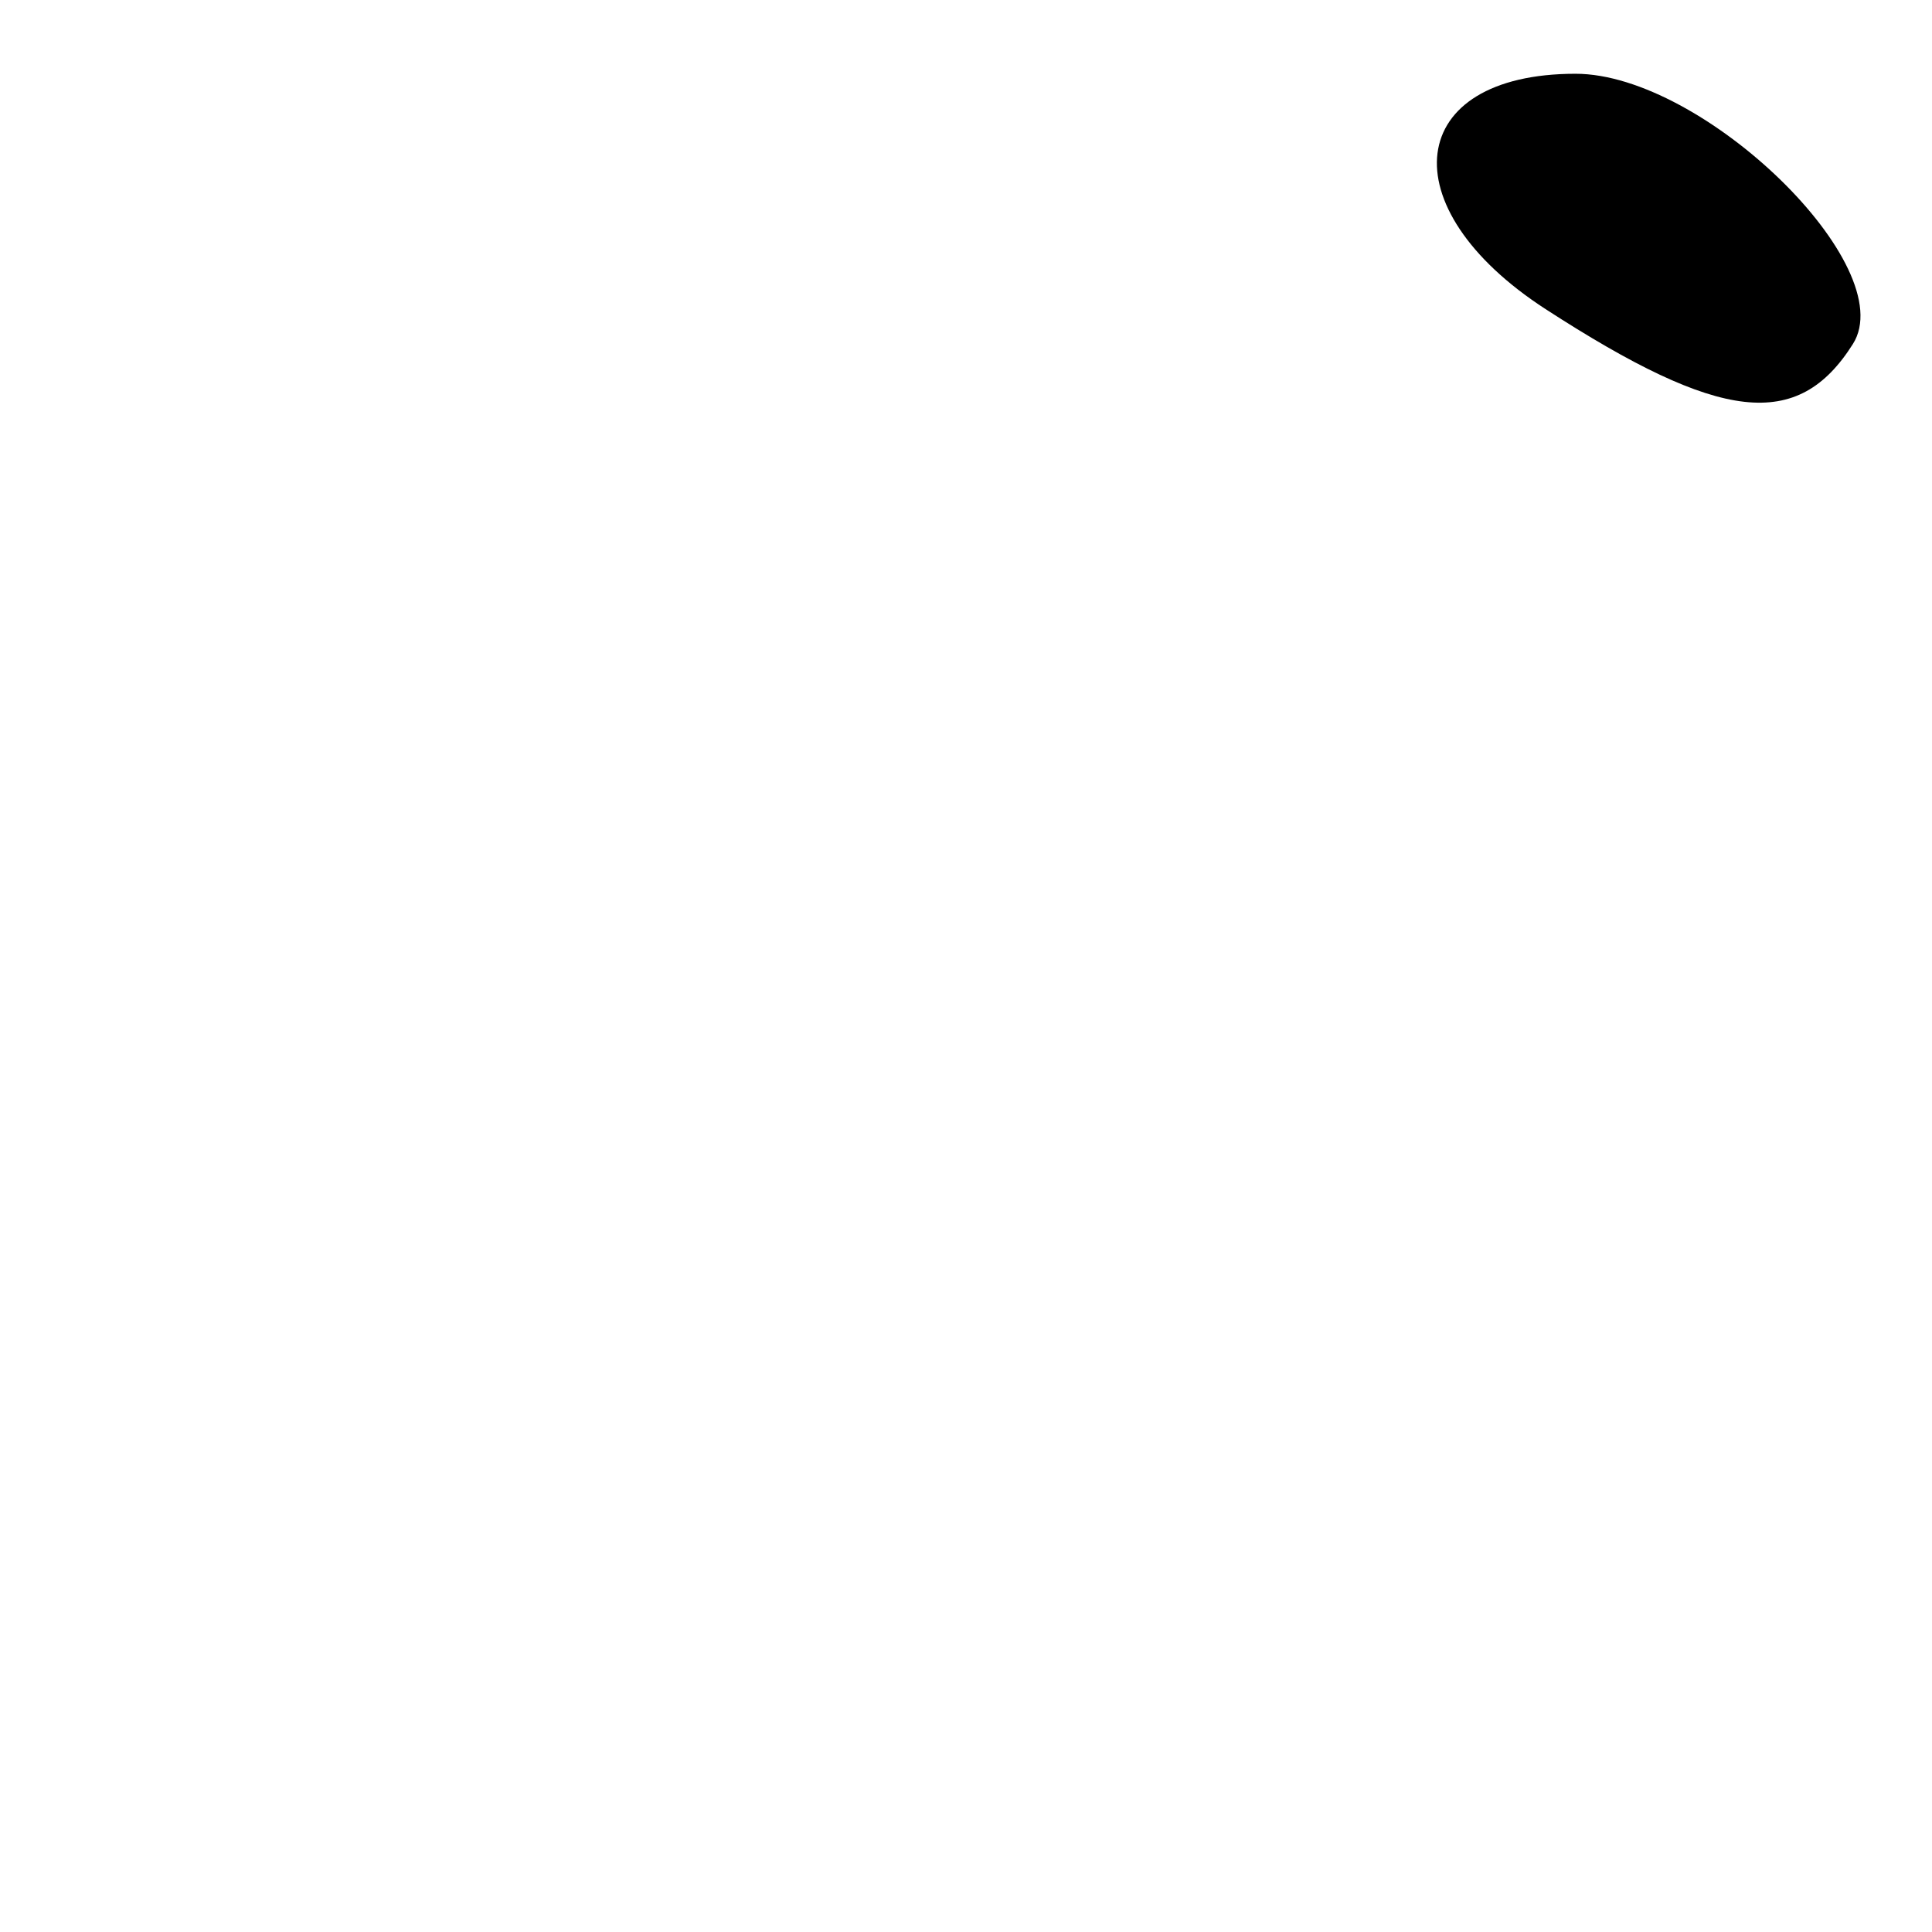
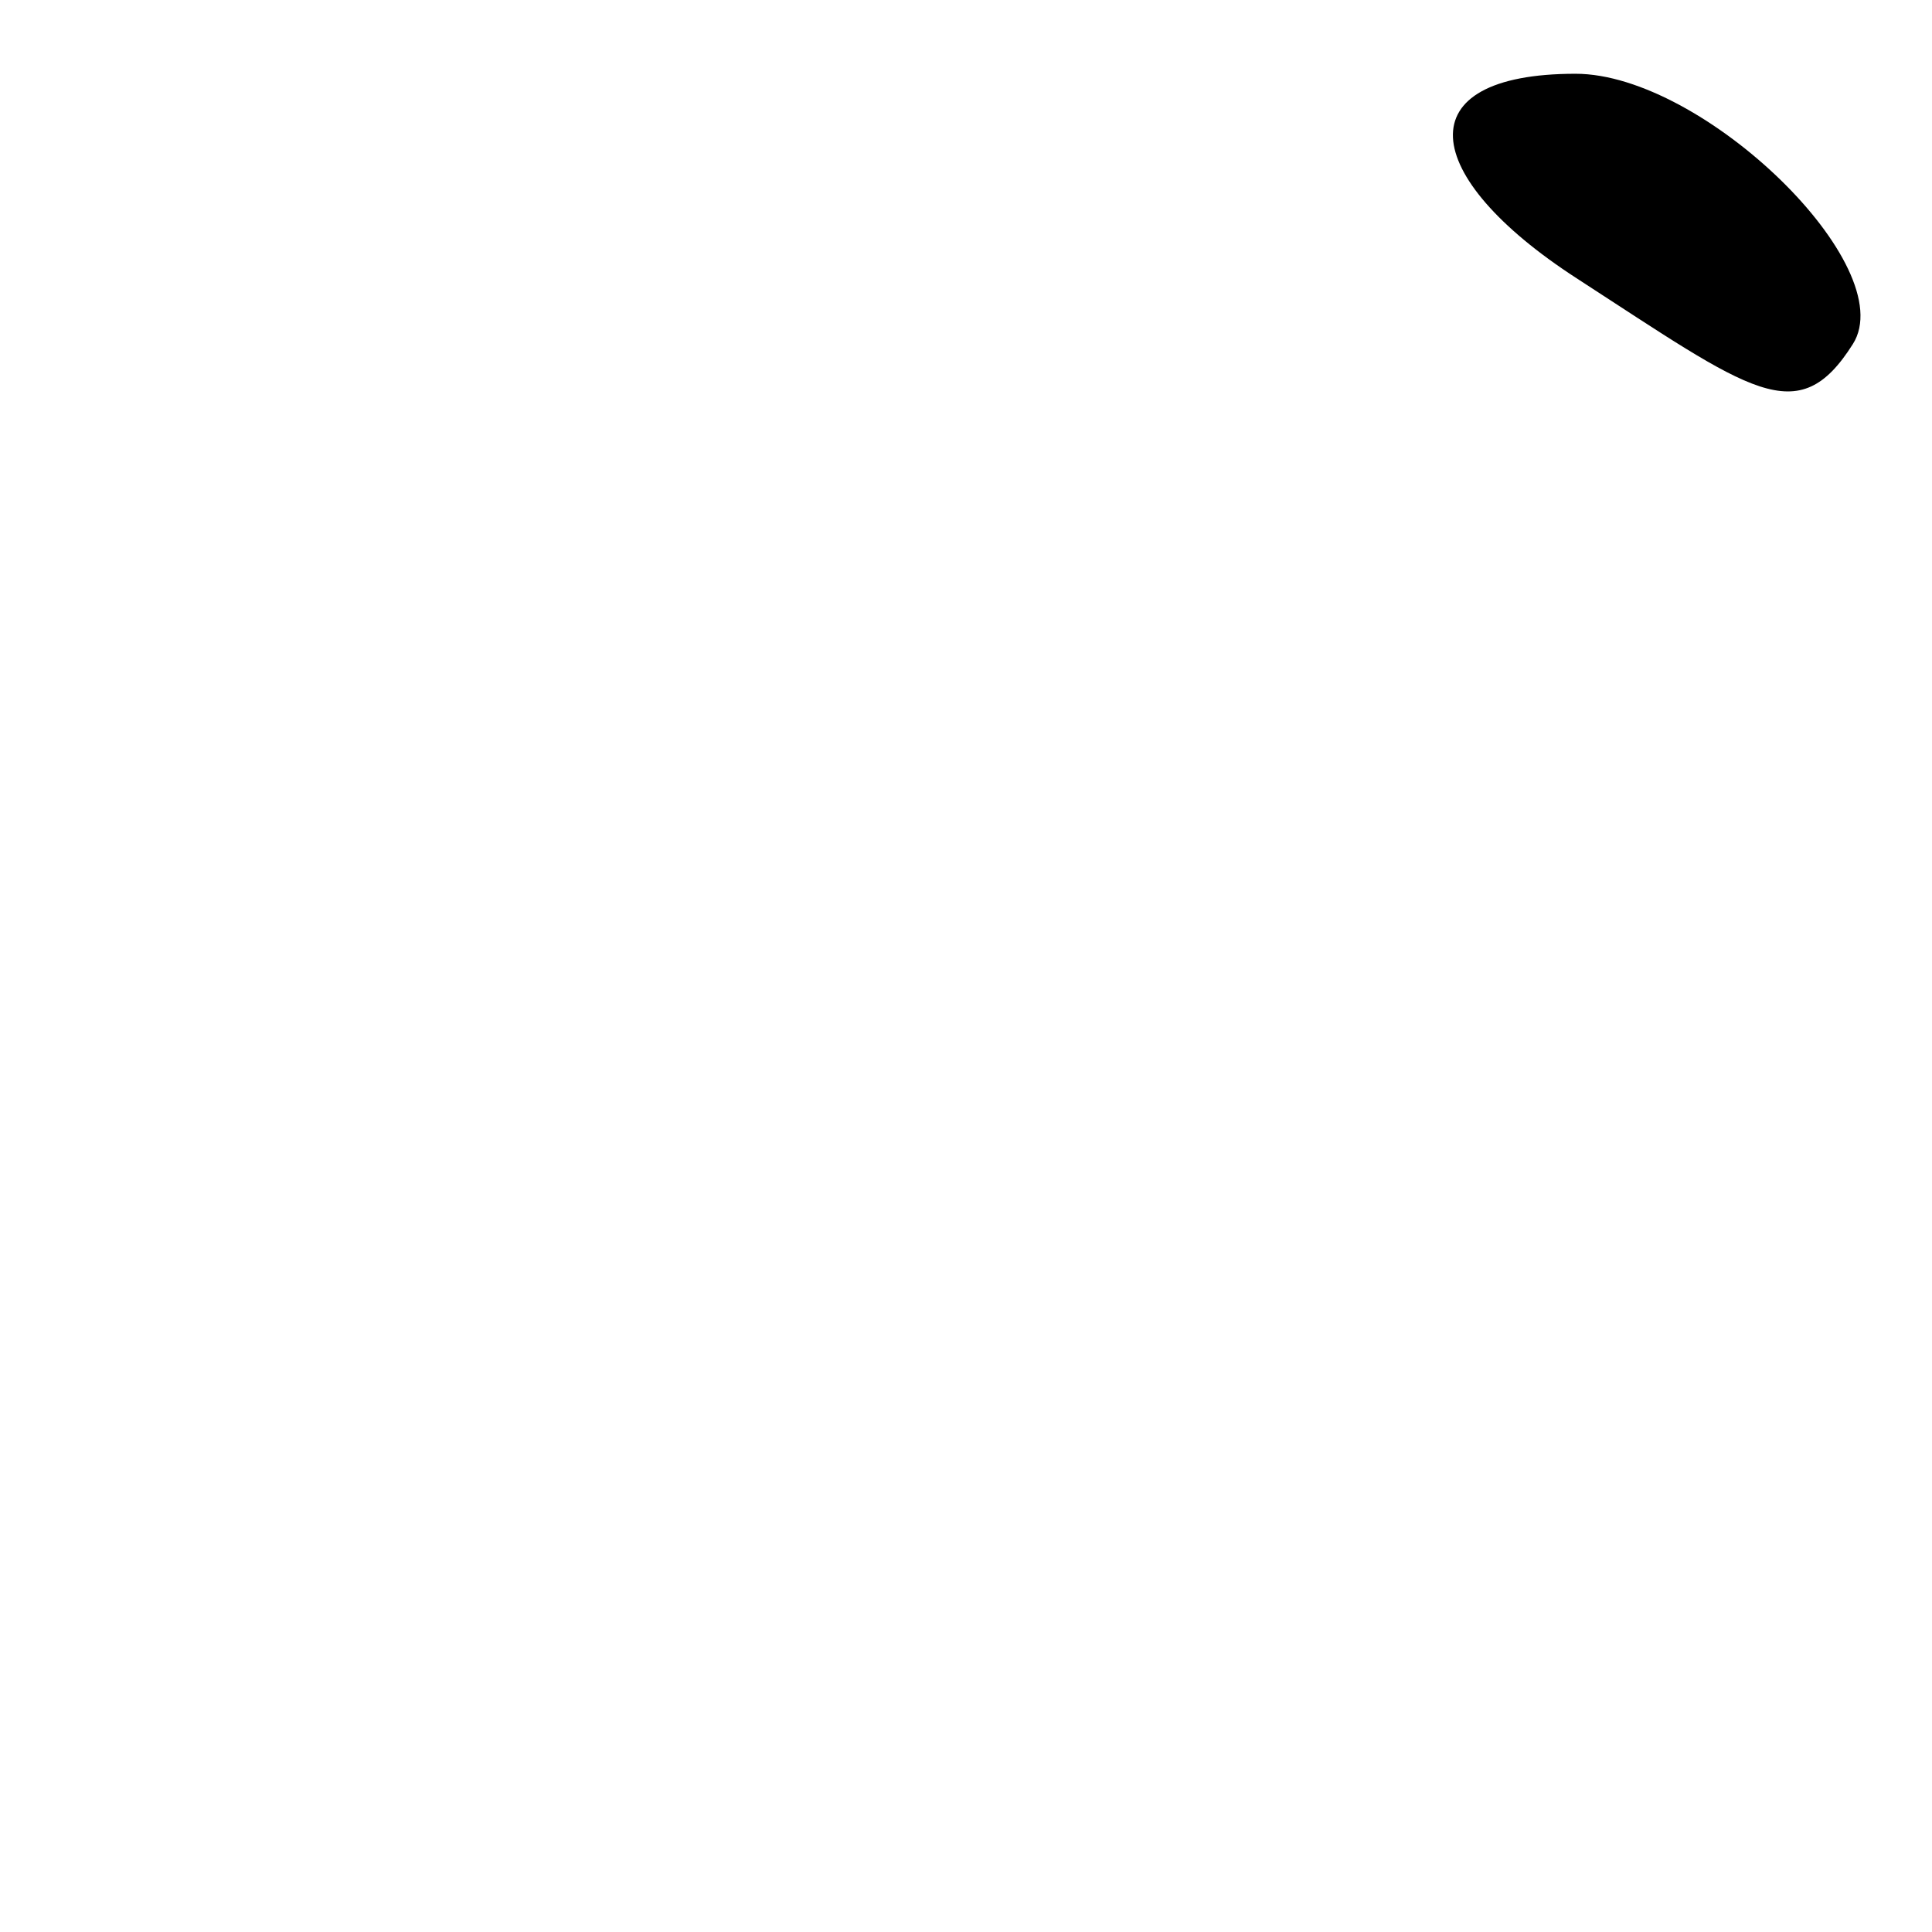
<svg xmlns="http://www.w3.org/2000/svg" width="1000" height="1000" viewBox="0 0 1000 1000" version="1.1" id="svg756">
  <defs id="defs750" />
  <g id="layer1" transform="translate(0,-32.41664)">
-     <path style="display:inline;fill:#000000;stroke-width:27.609" d="M 800,192.417 C 718.436,139.569 727.209,70.597 815.496,70.597 c 66.287,0 168.797,99.844 143.58,139.845 C 930.58,255.643 890.587,251.111 800,192.417 Z" id="path358" />
+     <path style="display:inline;fill:#000000;stroke-width:27.609" d="M 816,176.417 C 734.436,123.569 727.209,70.597 815.496,70.597 c 66.287,0 168.797,99.844 143.58,139.845 C 930.58,255.643 906.587,235.111 816,176.417 Z" id="path358" />
  </g>
</svg>
